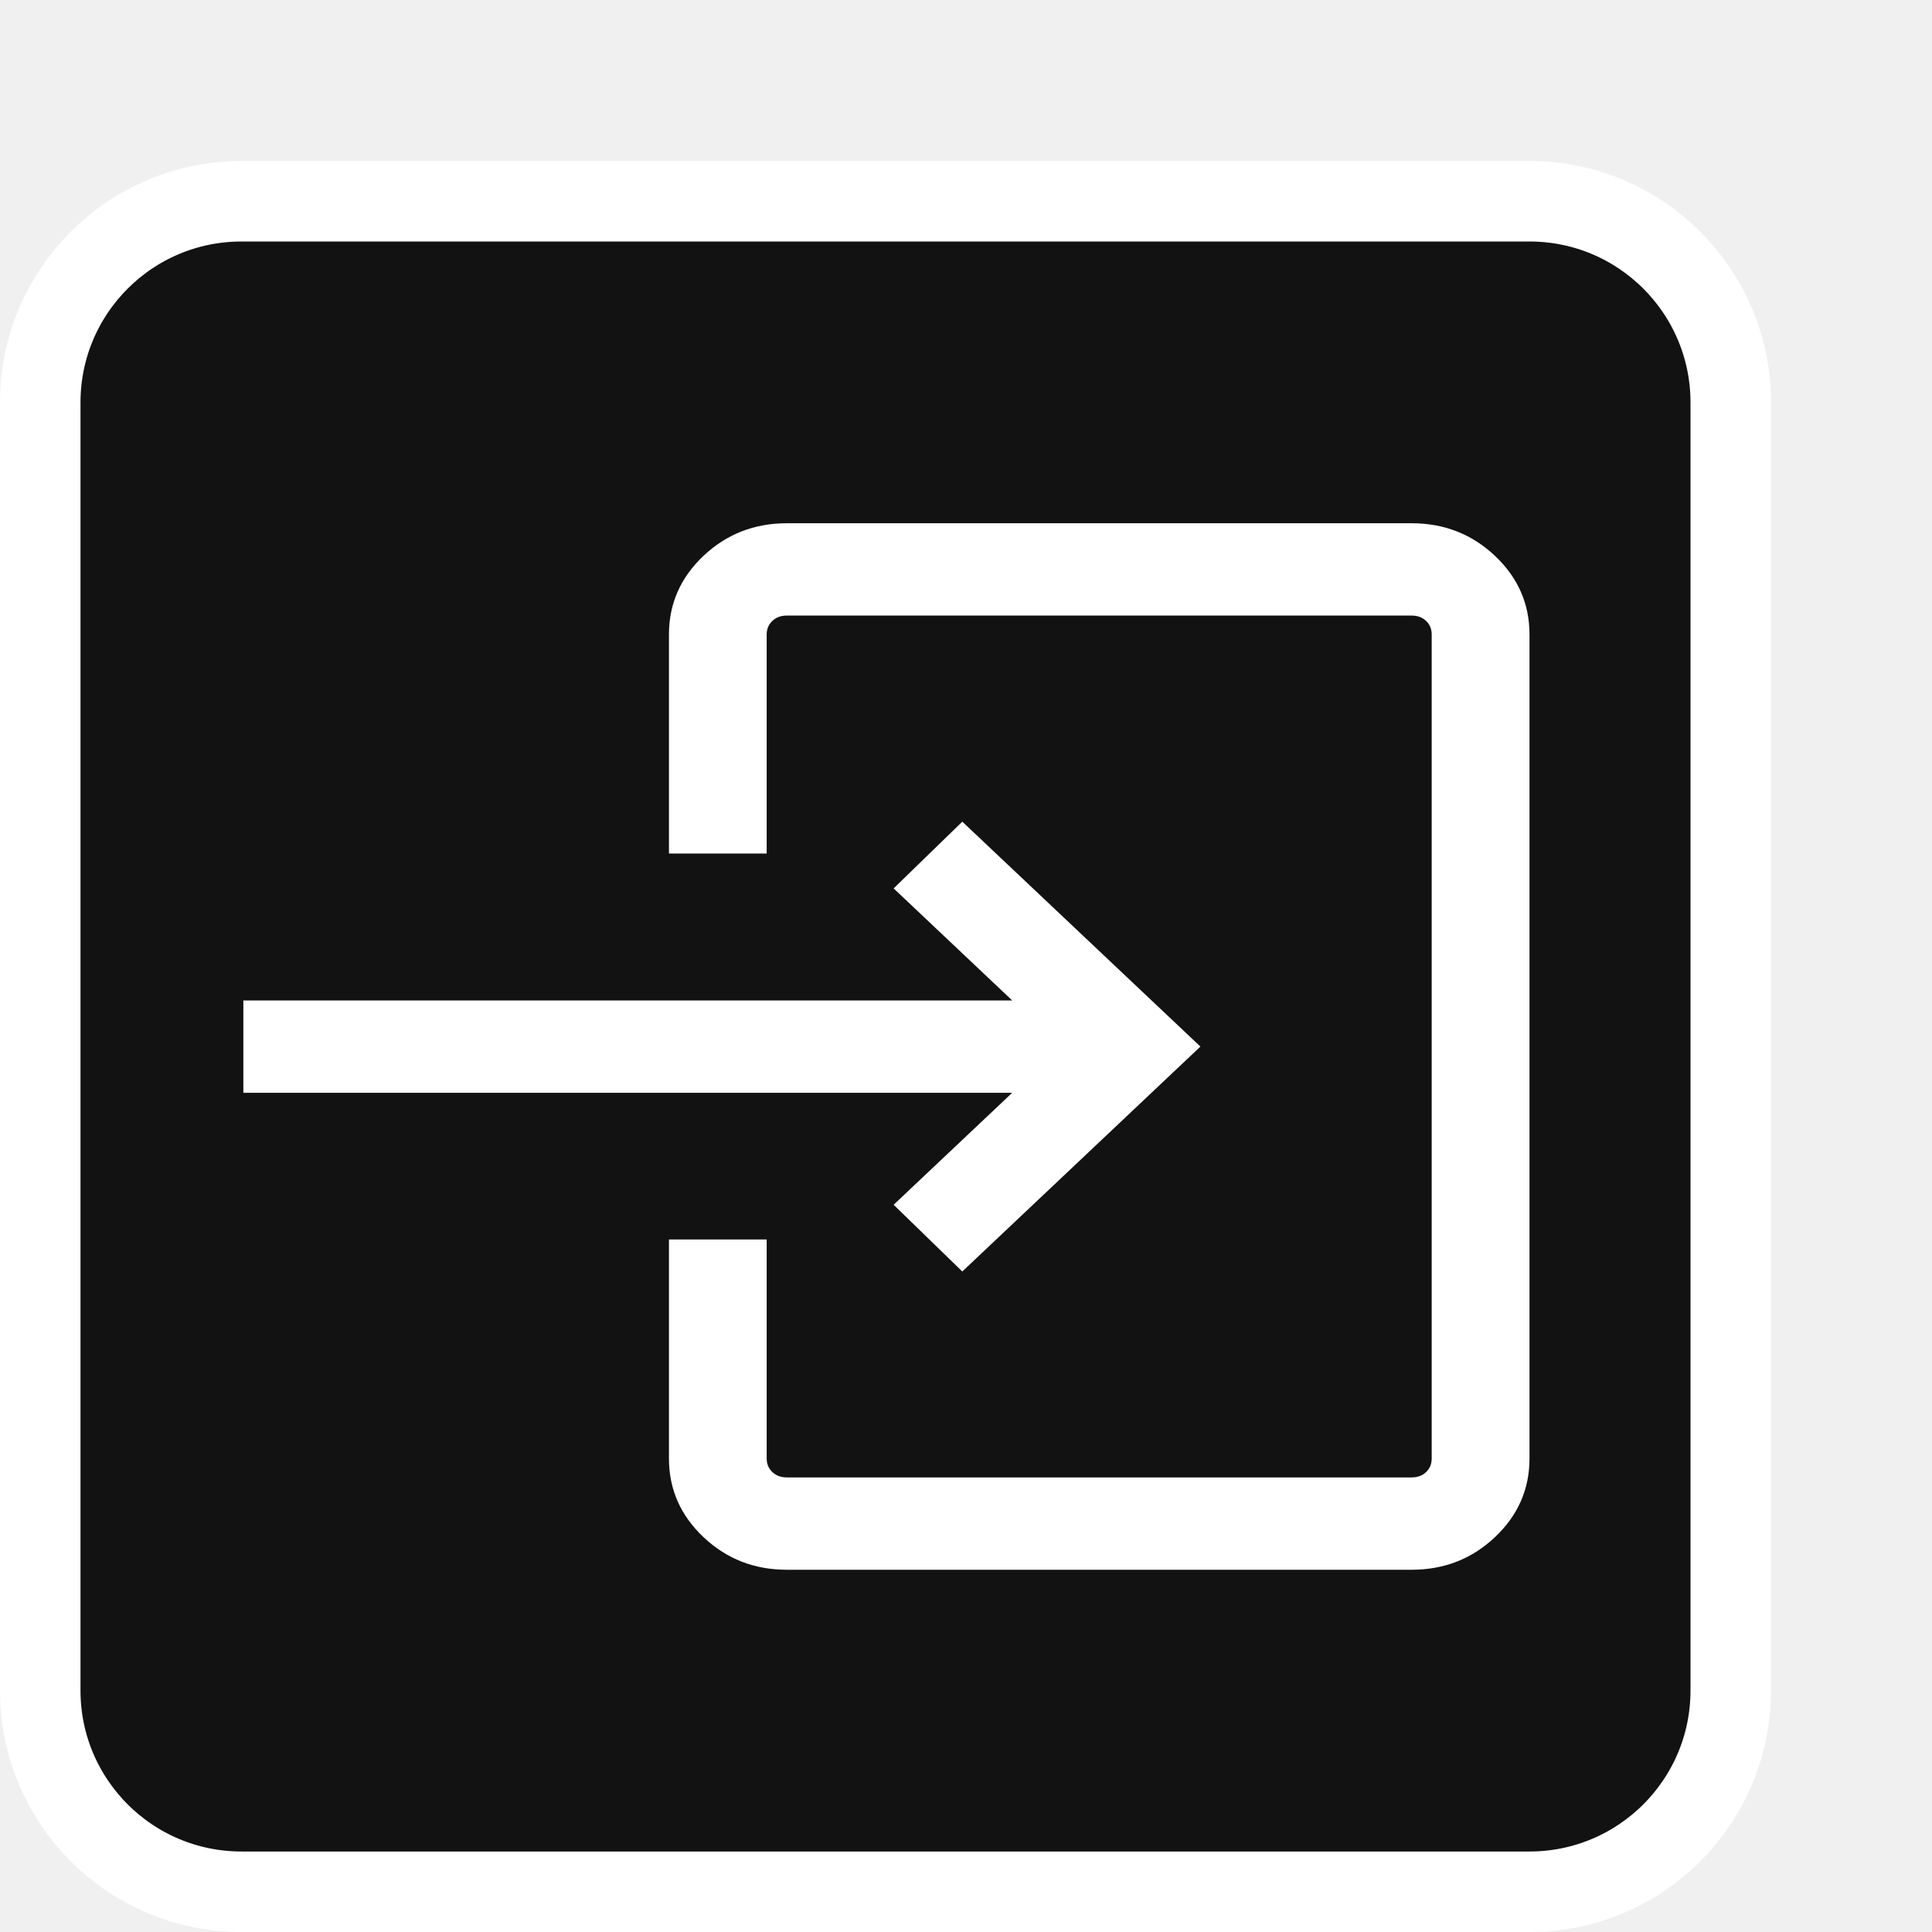
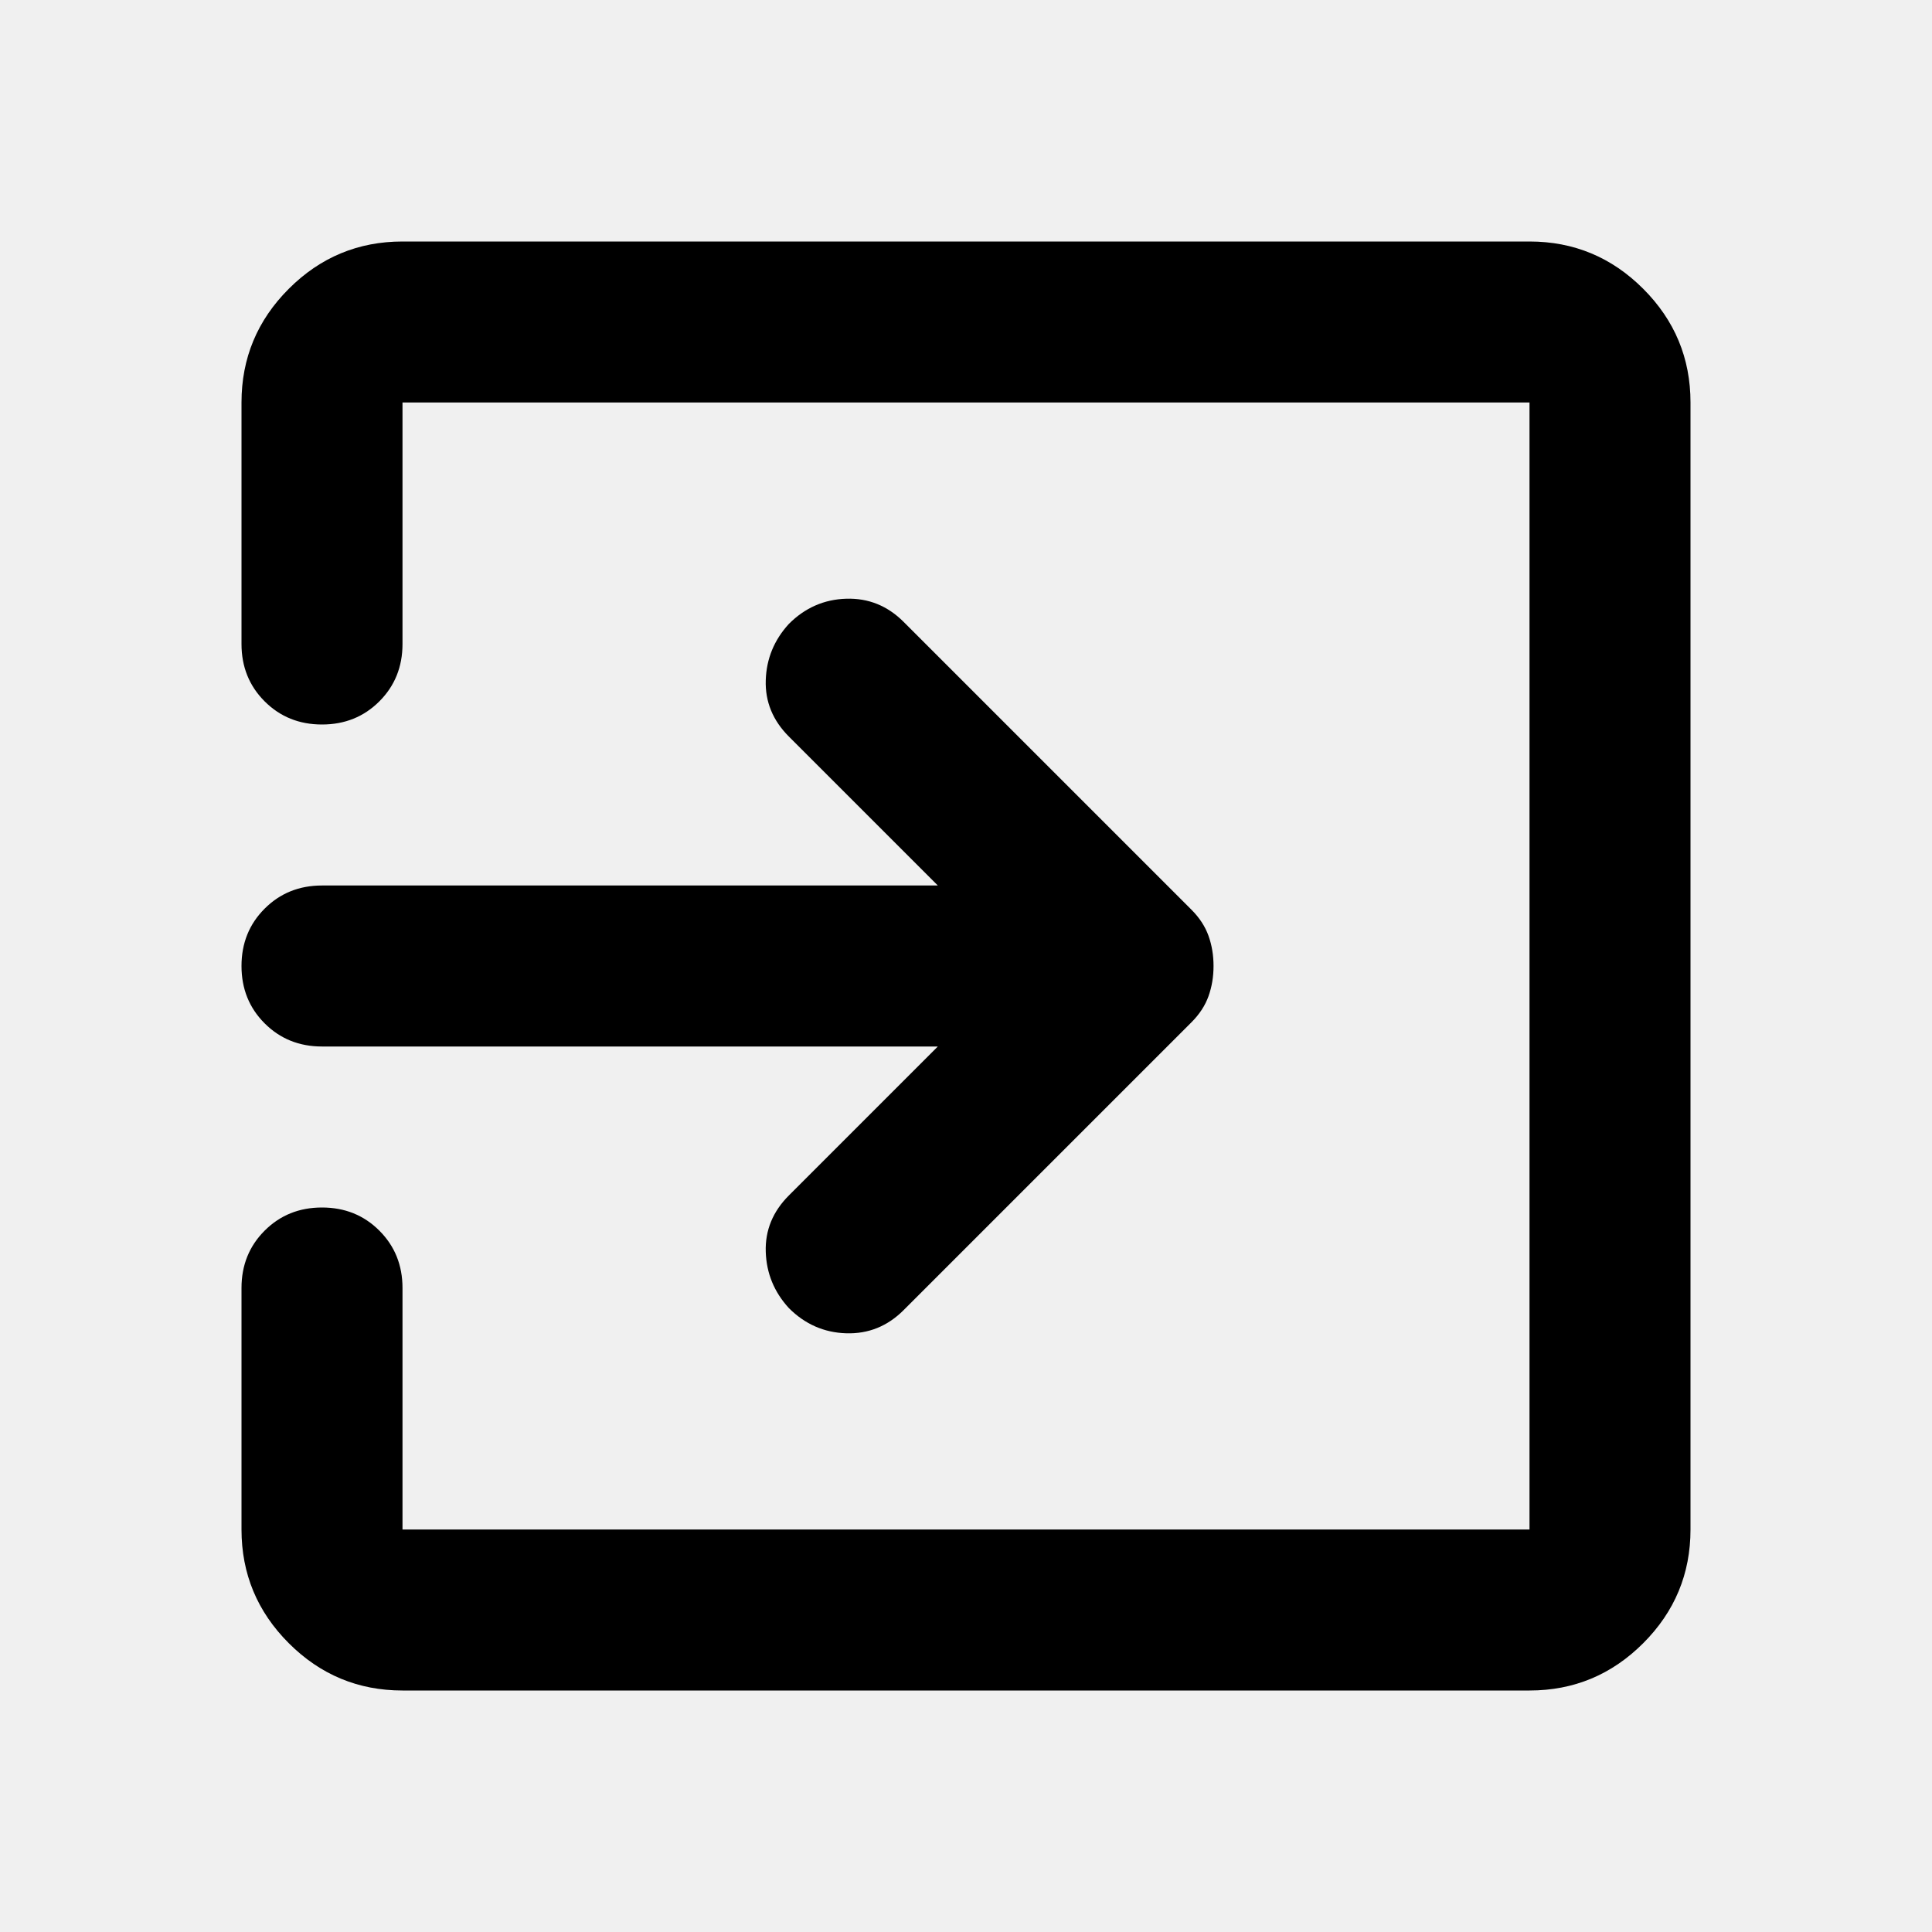
- <svg xmlns="http://www.w3.org/2000/svg" width="24" height="24" viewBox="0 0 24 24" fill="none">
-   <rect x="0.5" y="2.5" width="21" height="21" rx="2.5" fill="#121212" stroke="white" />
-   <path d="M9.524 10.603V7.882C9.524 7.814 9.548 7.757 9.595 7.713C9.641 7.669 9.701 7.647 9.774 7.647H17.536C17.609 7.647 17.669 7.669 17.715 7.713C17.762 7.757 17.785 7.814 17.785 7.882V18.118C17.785 18.186 17.762 18.243 17.715 18.287C17.669 18.331 17.609 18.353 17.536 18.353H9.774C9.701 18.353 9.641 18.331 9.595 18.287C9.548 18.243 9.524 18.186 9.524 18.118V15.397H8.31V18.118C8.31 18.499 8.453 18.825 8.739 19.095C9.025 19.365 9.37 19.5 9.774 19.5H17.536C17.94 19.5 18.285 19.365 18.571 19.095C18.857 18.825 19 18.499 19 18.118V7.882C19 7.501 18.857 7.175 18.571 6.905C18.285 6.635 17.94 6.5 17.536 6.5H9.774C9.37 6.5 9.025 6.635 8.739 6.905C8.453 7.175 8.31 7.501 8.31 7.882V10.603H9.524Z" fill="white" />
-   <path d="M3.023 12.428V13.575H12.574L11.101 14.966L11.954 15.795L14.912 13.001L11.954 10.207L11.101 11.036L12.574 12.428H3.023Z" fill="white" />
+ <svg xmlns="http://www.w3.org/2000/svg" height="24px" viewBox="0 -960 960 960" width="24px" fill="#000000">
+   <path d="M200-120q-33 0-56.5-23.5T120-200v-120q0-17 11.5-28.5T160-360q17 0 28.5 11.5T200-320v120h560v-560H200v120q0 17-11.5 28.5T160-600q-17 0-28.5-11.5T120-640v-120q0-33 23.5-56.5T200-840h560q33 0 56.5 23.5T840-760v560q0 33-23.5 56.5T760-120H200Zm266-320H160q-17 0-28.5-11.5T120-480q0-17 11.5-28.5T160-520h306l-74-74q-12-12-11.5-28t11.5-28q12-12 28.5-12.5T449-651l143 143q6 6 8.5 13t2.5 15q0 8-2.5 15t-8.5 13L449-309q-12 12-28.5 11.5T392-310q-11-12-11.5-28t11.5-28l74-74Z" />
</svg>
